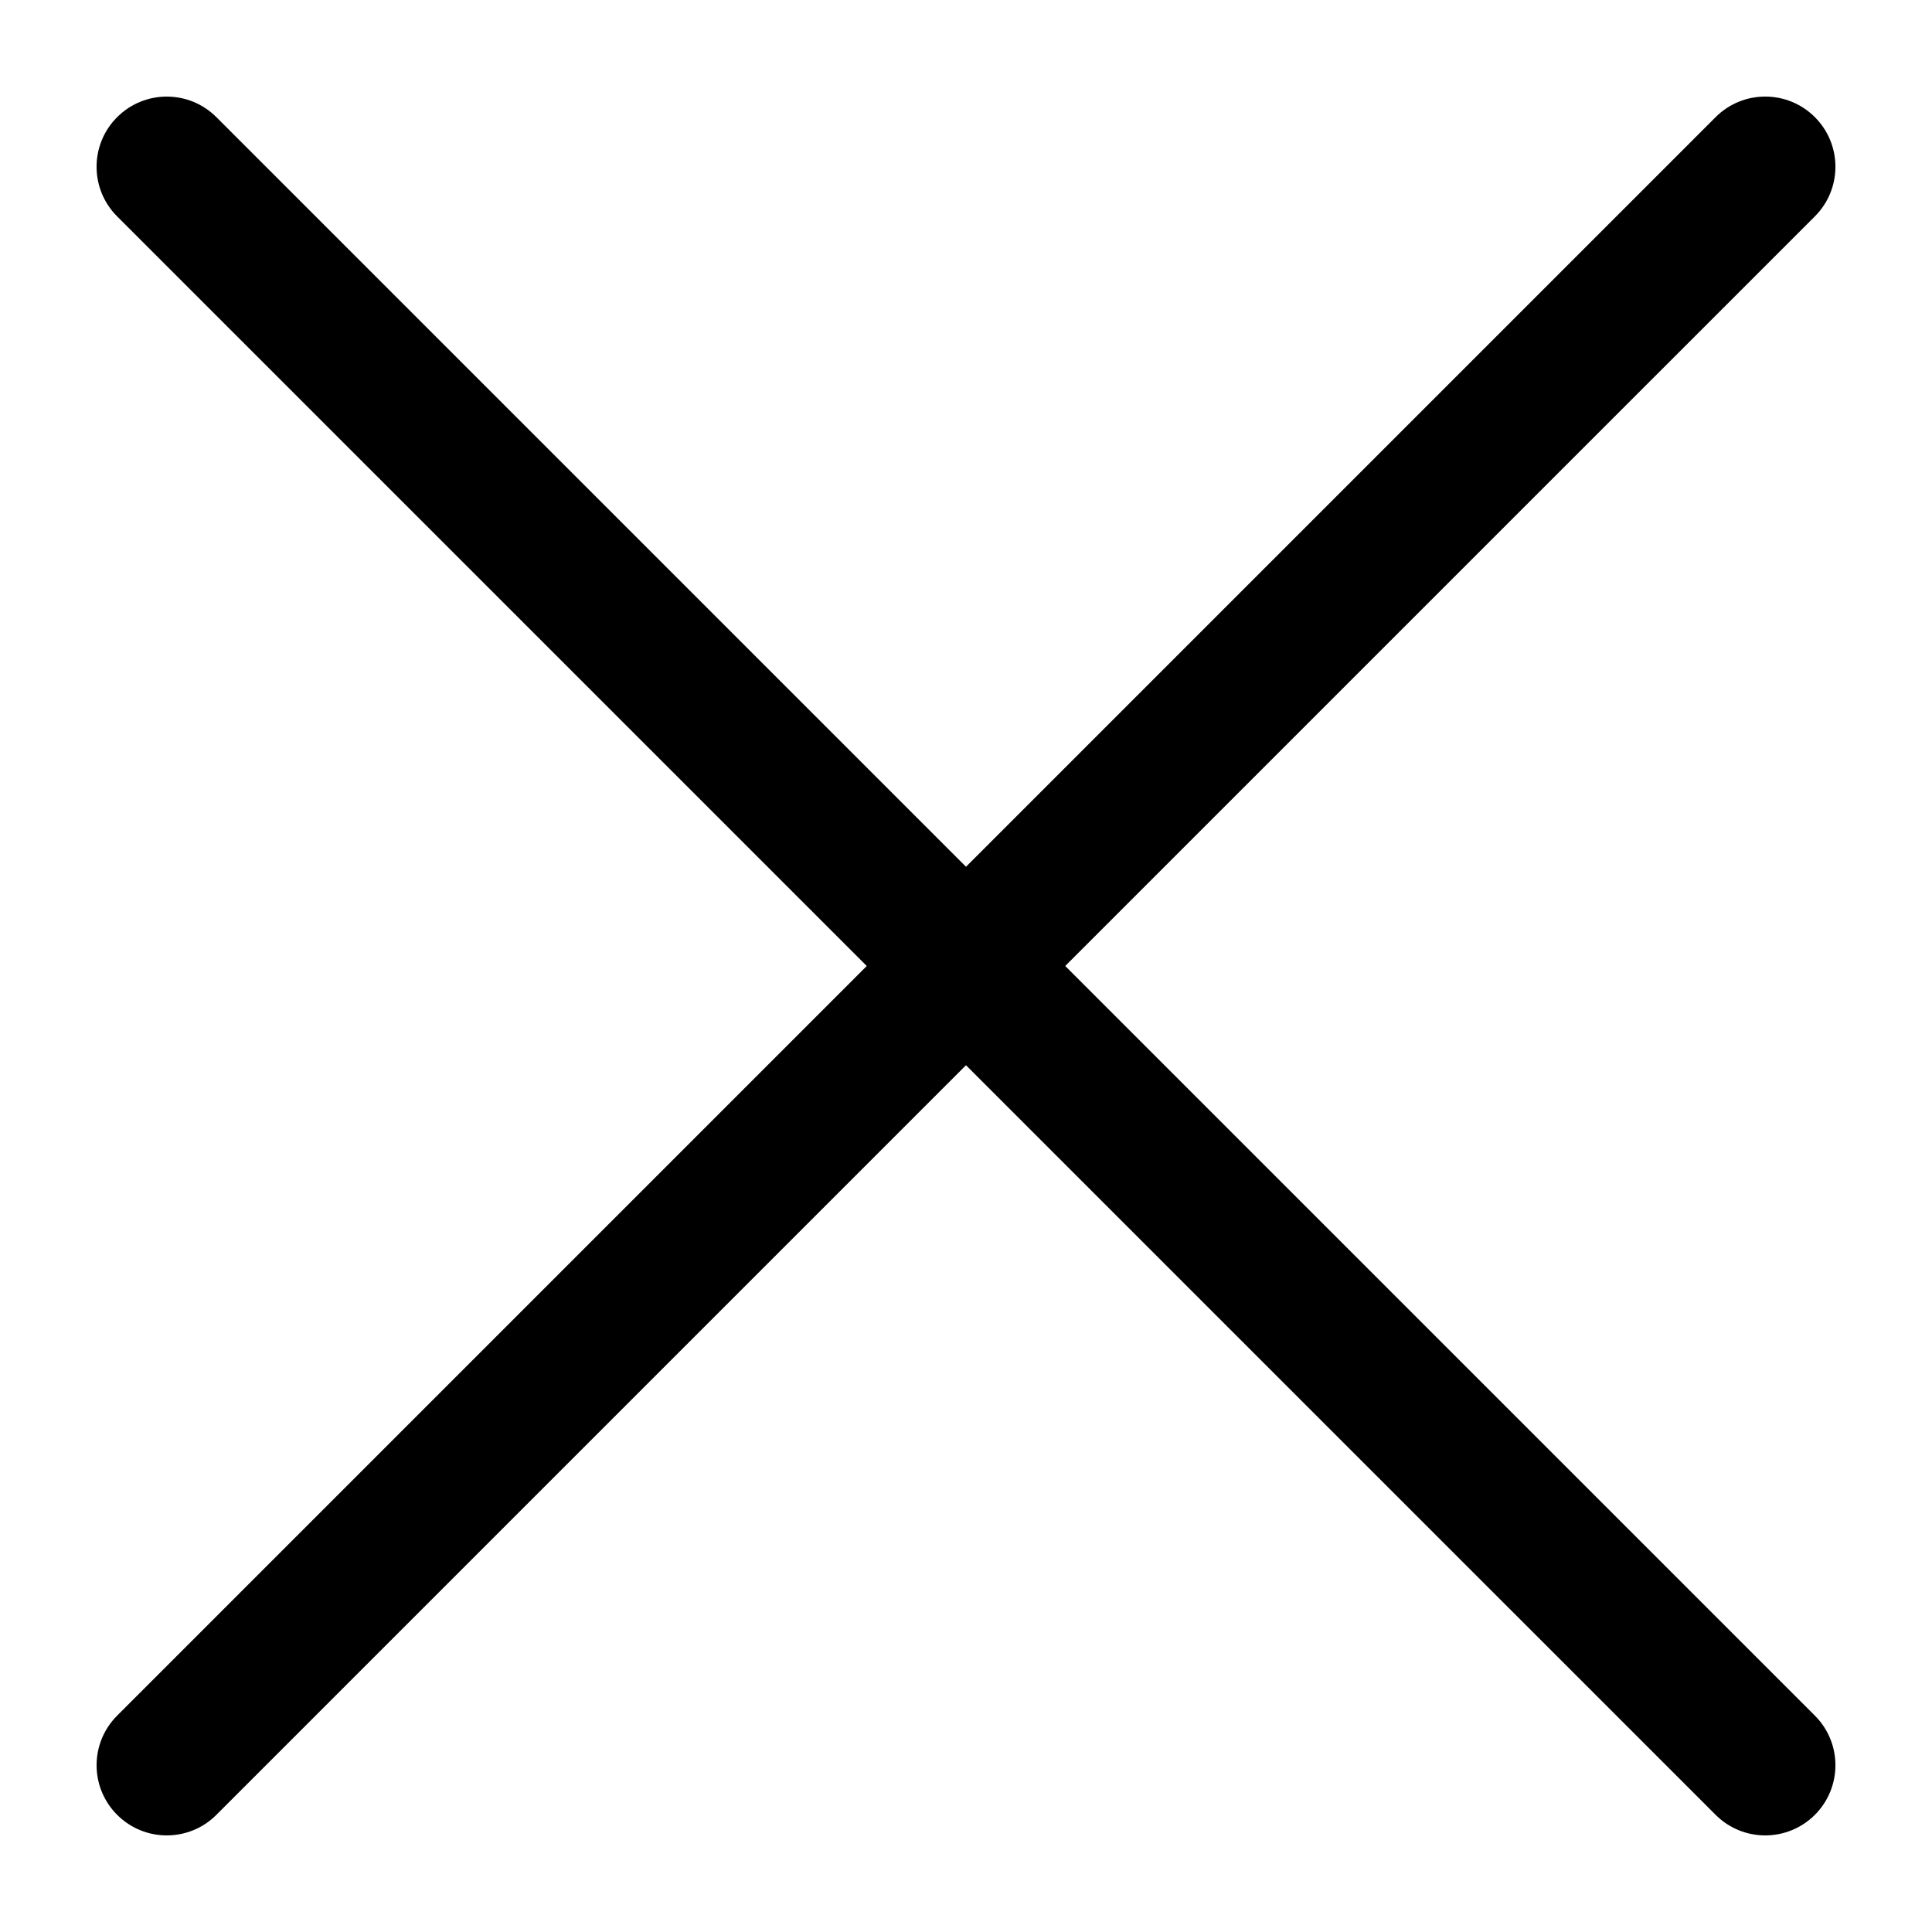
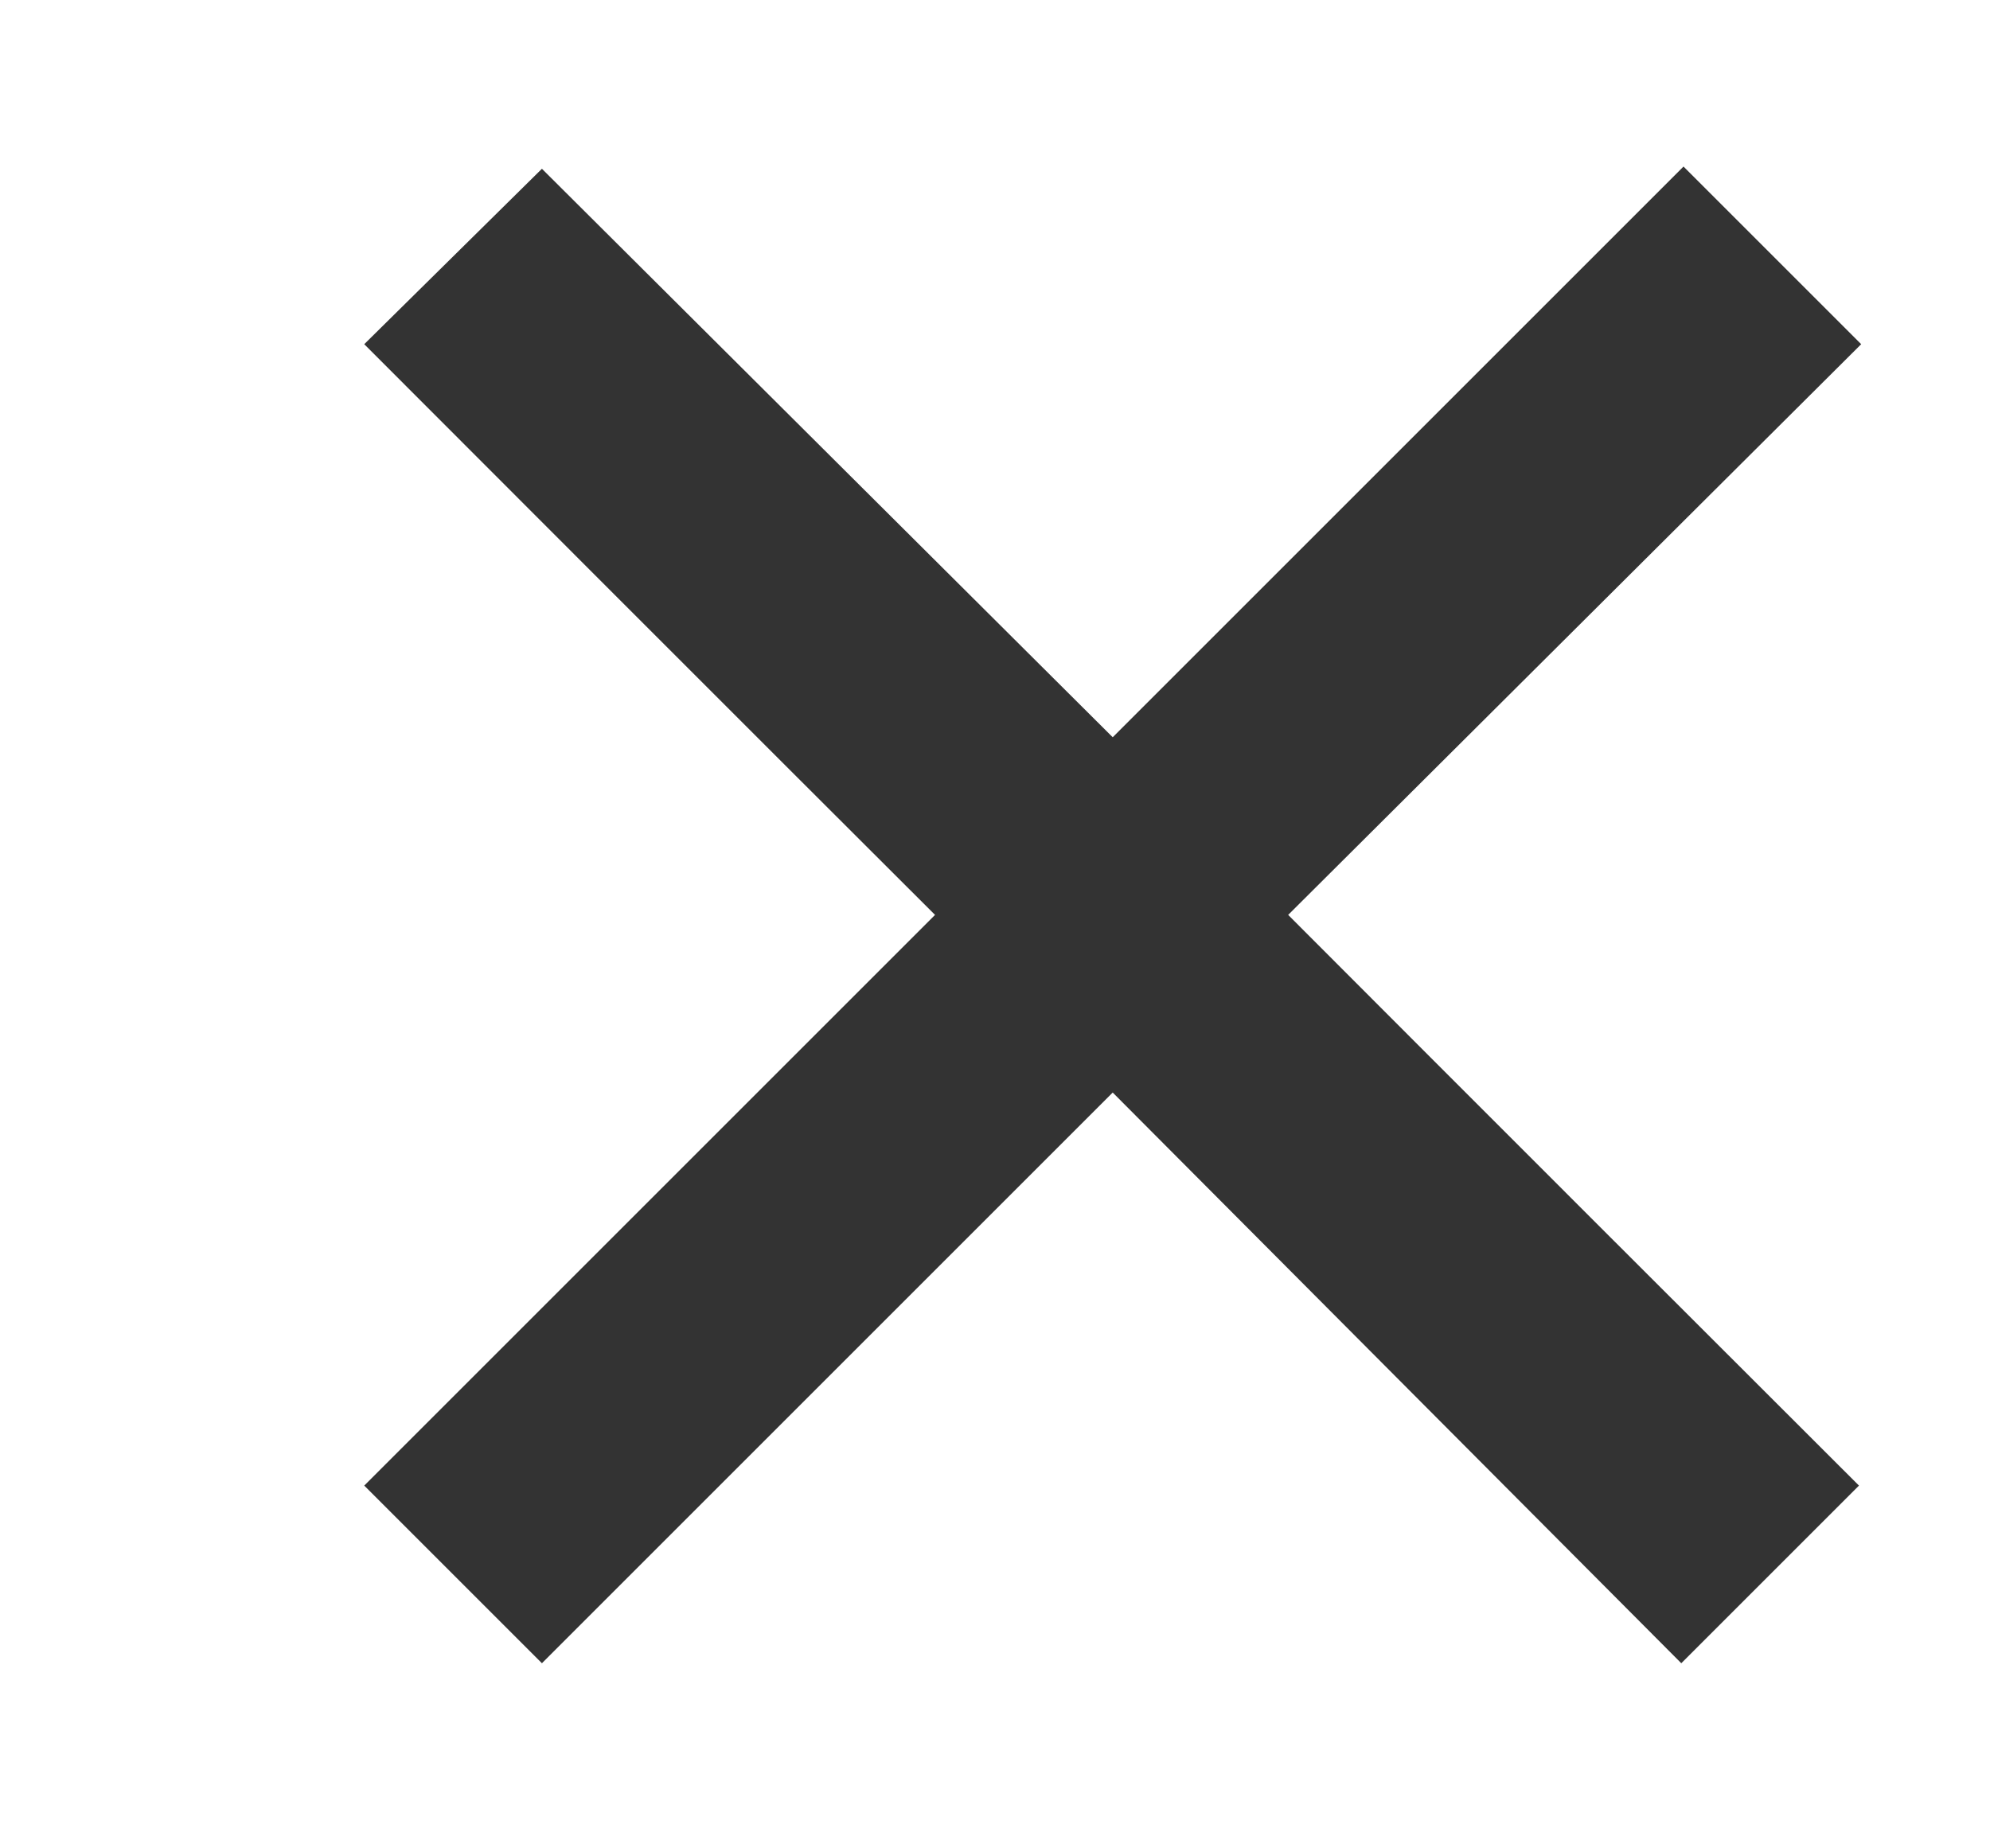
- <svg xmlns="http://www.w3.org/2000/svg" version="1.1" x="0px" y="0px" viewBox="0 0 100 100" enable-background="new 0 0 100 100" xml:space="preserve">
-   <g>
-     <g>
-       <path fill="#000000" d="M91.368,95c-0.929,0-1.859-0.355-2.568-1.064L6.063,11.2c-1.419-1.417-1.419-3.719,0-5.136    c1.419-1.419,3.718-1.419,5.137,0L93.937,88.8c1.419,1.417,1.419,3.719,0,5.136C93.227,94.646,92.297,95,91.368,95z" />
-     </g>
-     <g>
-       <path fill="#000000" d="M8.632,95c-0.929,0-1.859-0.355-2.568-1.064c-1.419-1.417-1.419-3.719,0-5.136L88.8,6.063    c1.419-1.419,3.718-1.419,5.137,0c1.419,1.417,1.419,3.719,0,5.136L11.2,93.936C10.491,94.646,9.561,95,8.632,95z" />
+ <svg xmlns="http://www.w3.org/2000/svg" width="14px" height="13px" viewBox="0 0 14 13" version="1.1">
+   <defs />
+   <g id="Symbols" stroke="none" stroke-width="1" fill="none" fill-rule="evenodd" font-size="18" font-family="ZapfDingbatsITC, Zapf Dingbats" font-weight="normal">
+     <g id="clsoe" transform="translate(-186, -16)" fill="#333333">
+       <text id="✕">
+         <tspan x="186.28" y="29">✕</tspan>
+       </text>
    </g>
  </g>
</svg>
